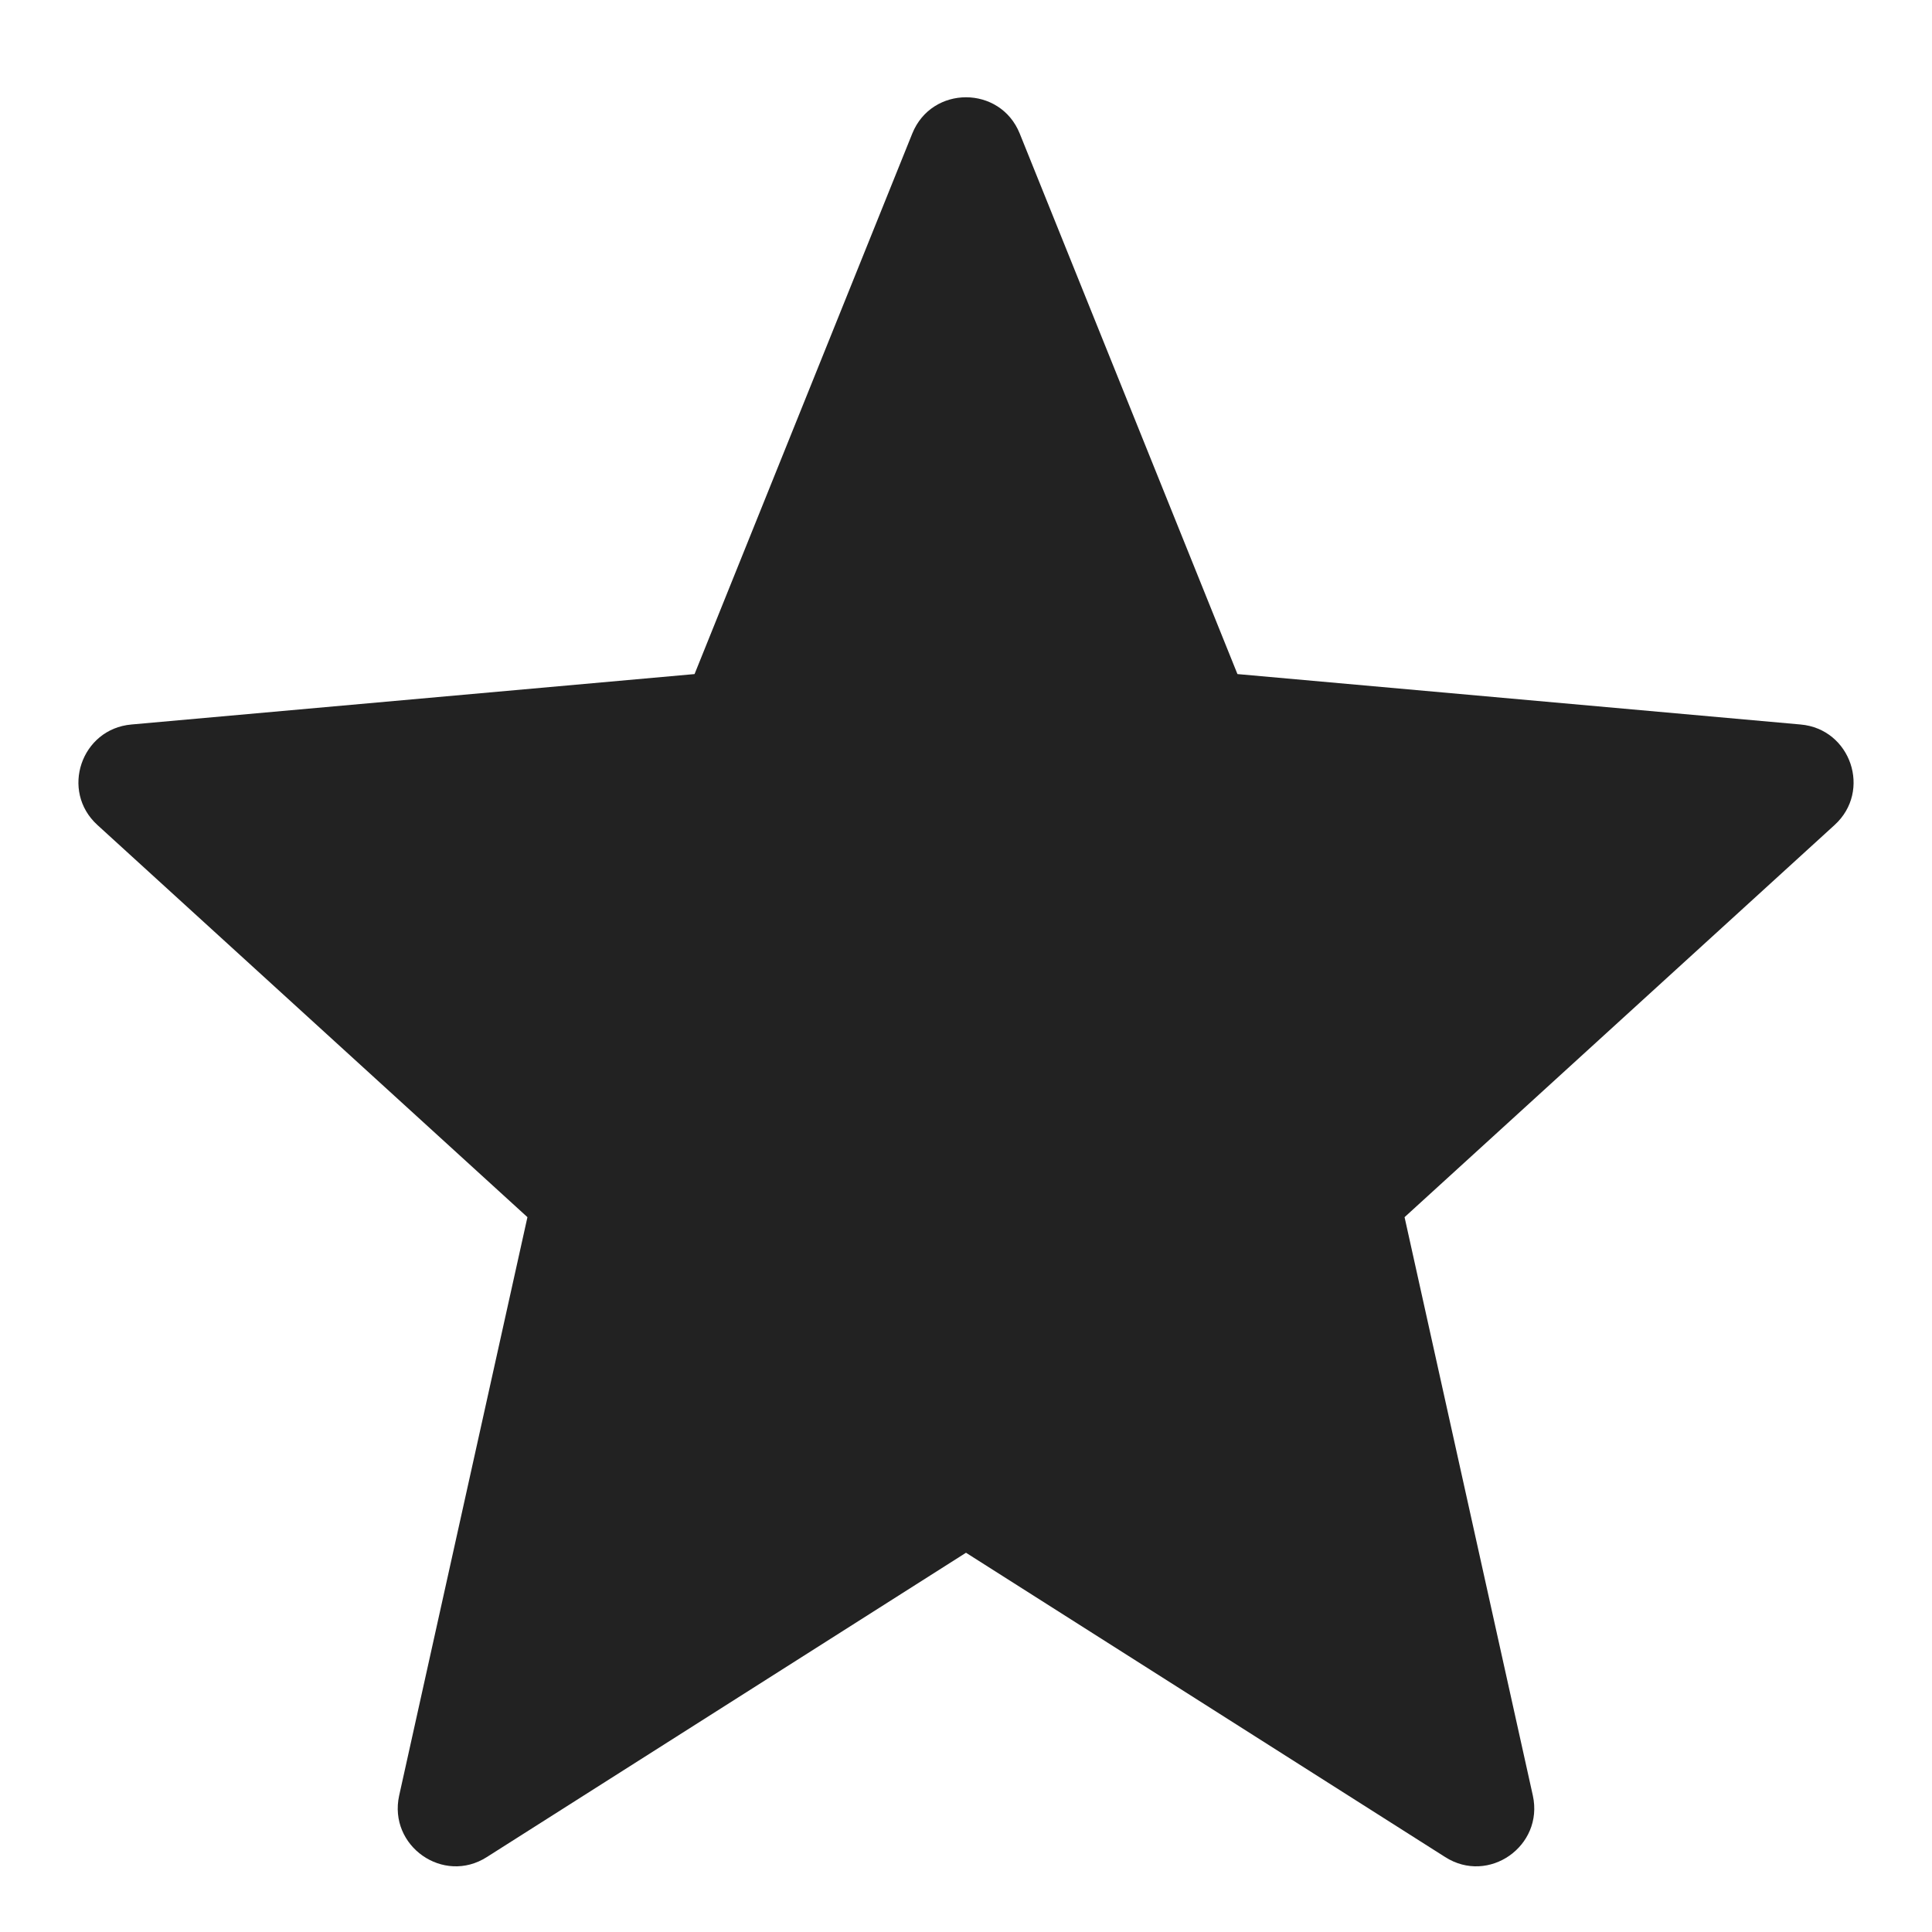
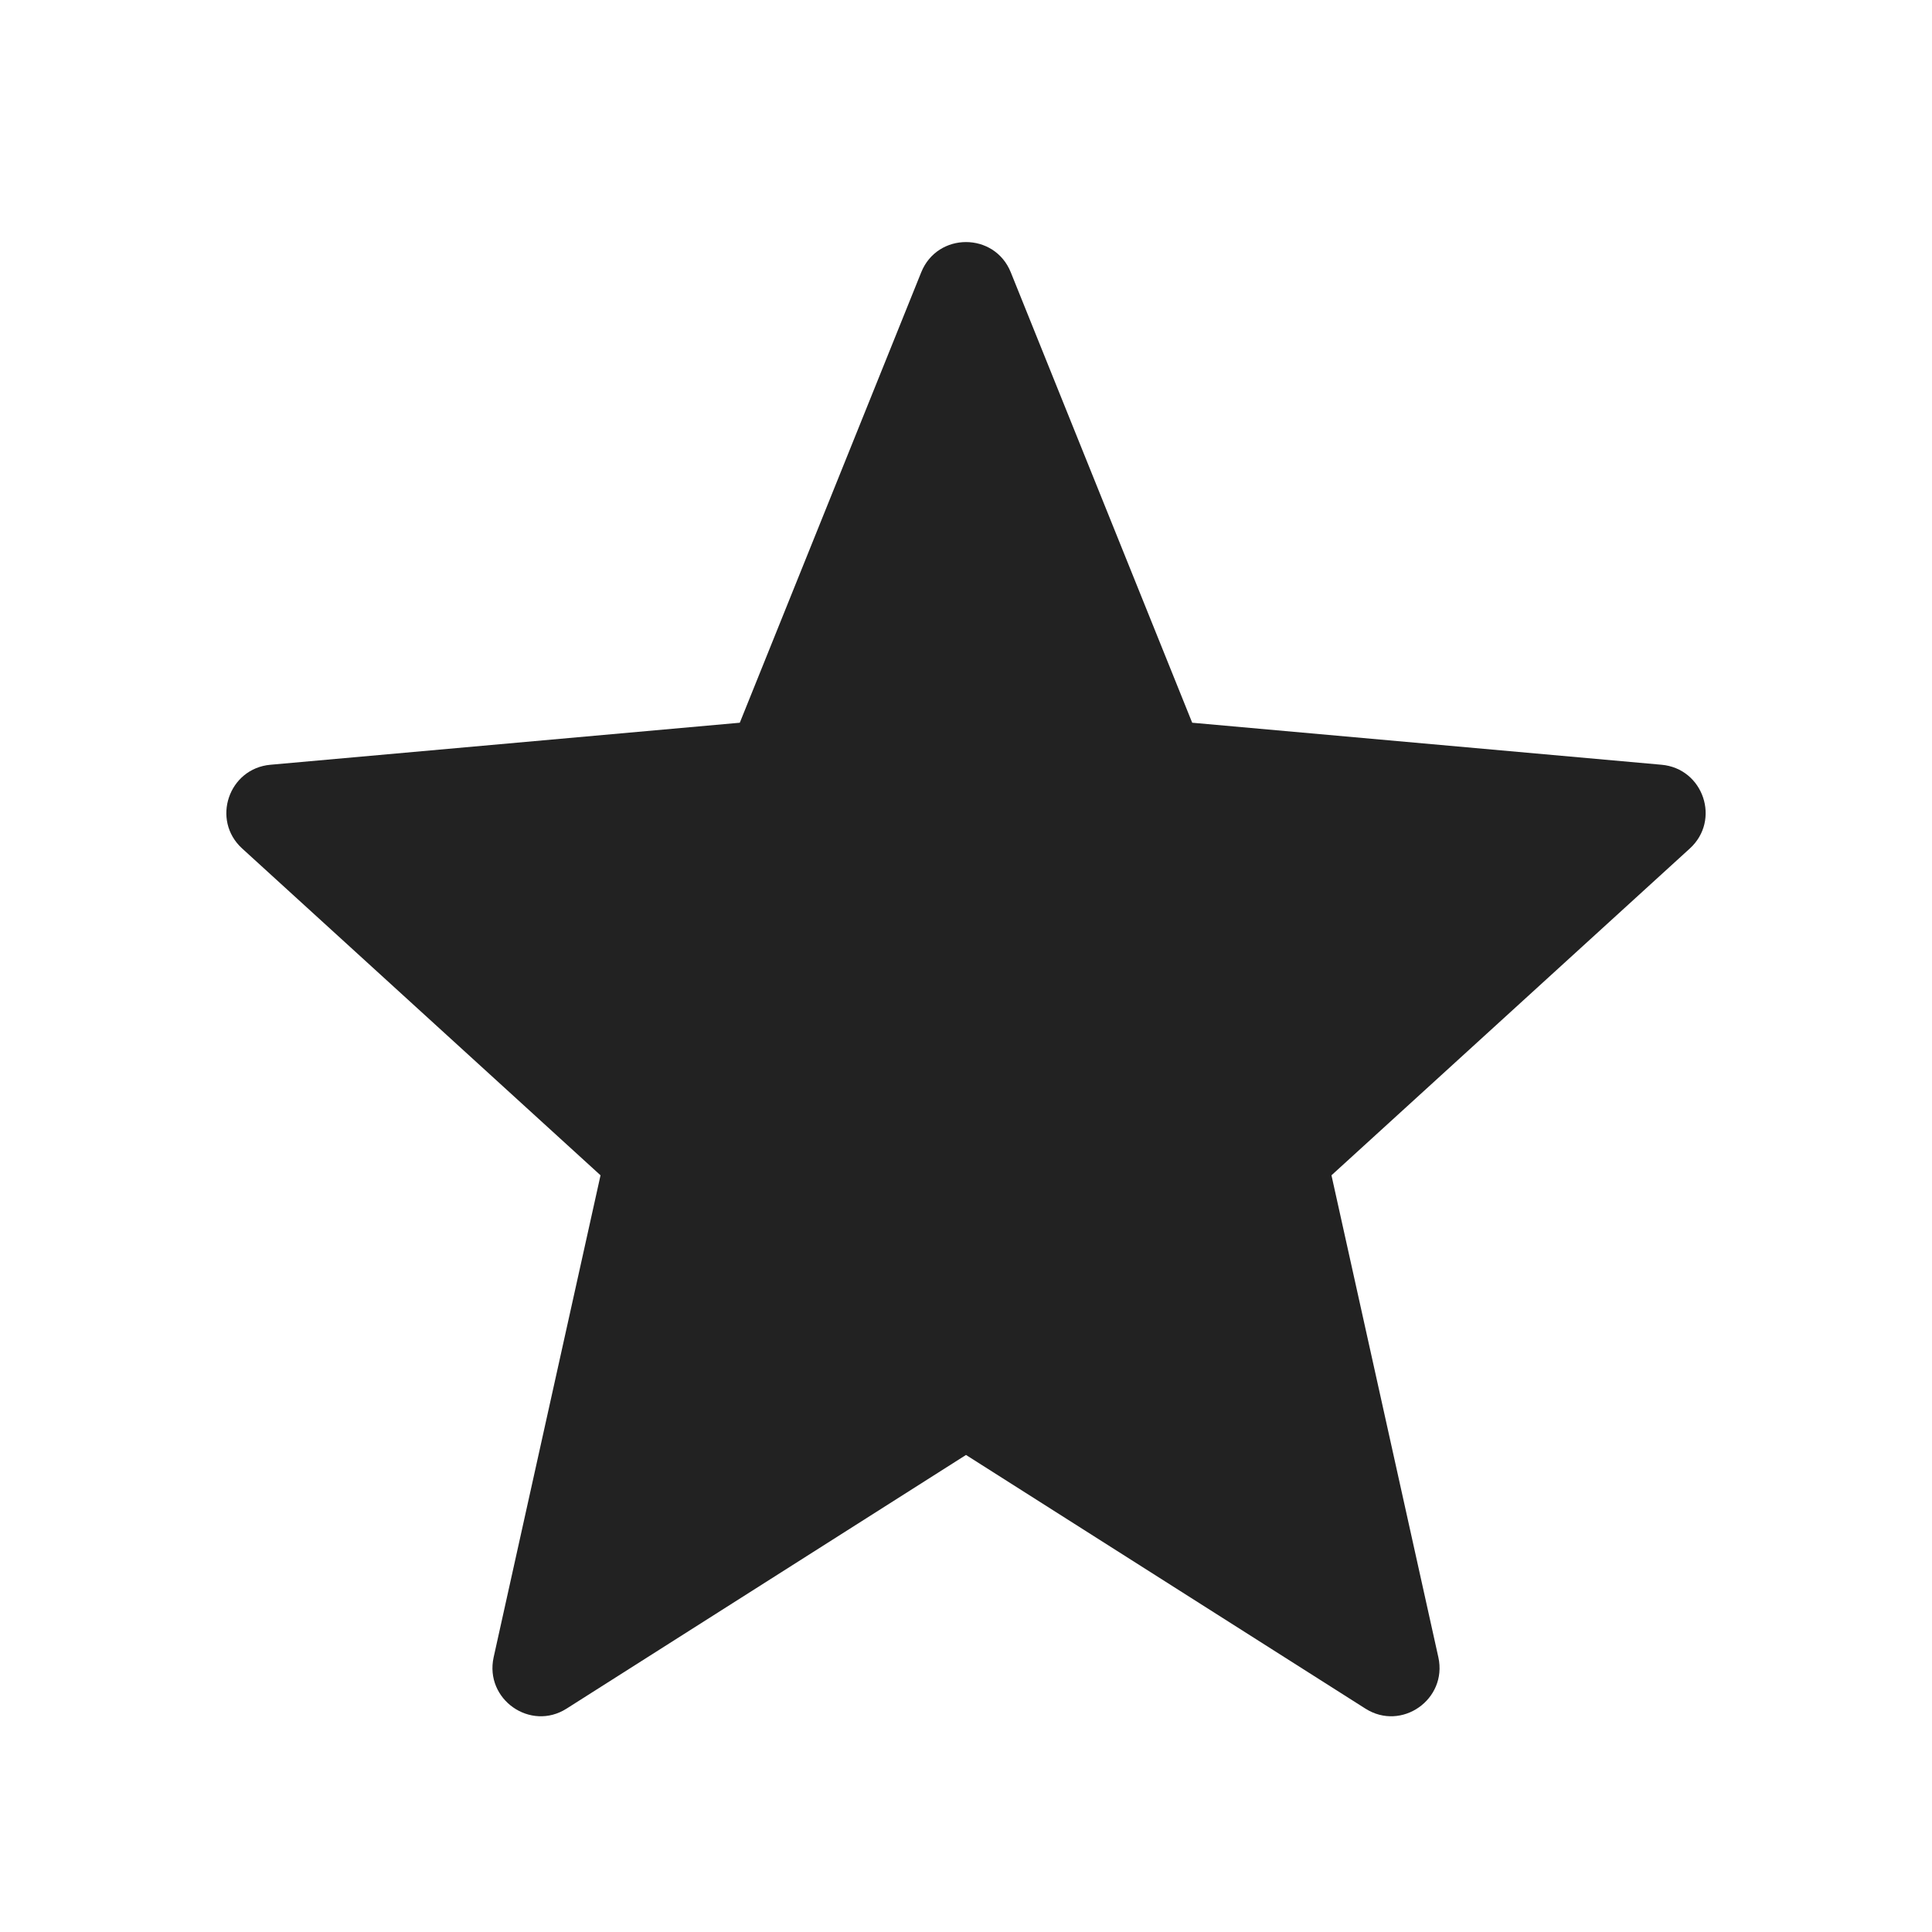
- <svg xmlns="http://www.w3.org/2000/svg" width="10" height="10" viewBox="0 0 10 10" fill="none">
-   <path d="M5 8.037L7.48 9.612C7.705 9.756 7.991 9.555 7.934 9.294L7.27 6.3L9.496 4.27C9.689 4.094 9.58 3.773 9.32 3.75L6.405 3.489L5.278 0.691C5.177 0.441 4.823 0.441 4.722 0.691L3.595 3.489L0.68 3.75C0.42 3.773 0.311 4.094 0.504 4.27L2.73 6.3L2.066 9.294C2.009 9.555 2.295 9.756 2.52 9.612L5 8.037Z" fill="#222222" />
+ <svg xmlns="http://www.w3.org/2000/svg" width="12" height="12" viewBox="0 0 12 12" fill="none">
+   <path d="M6 9.037L8.48 10.612C8.705 10.756 8.991 10.555 8.934 10.294L8.27 7.3L10.496 5.27C10.689 5.094 10.58 4.773 10.32 4.75L7.405 4.489L6.278 1.691C6.177 1.441 5.823 1.441 5.722 1.691L4.595 4.489L1.68 4.75C1.42 4.773 1.311 5.094 1.504 5.27L3.73 7.3L3.066 10.294C3.009 10.555 3.295 10.756 3.52 10.612L6 9.037Z" fill="#222222" />
</svg>
